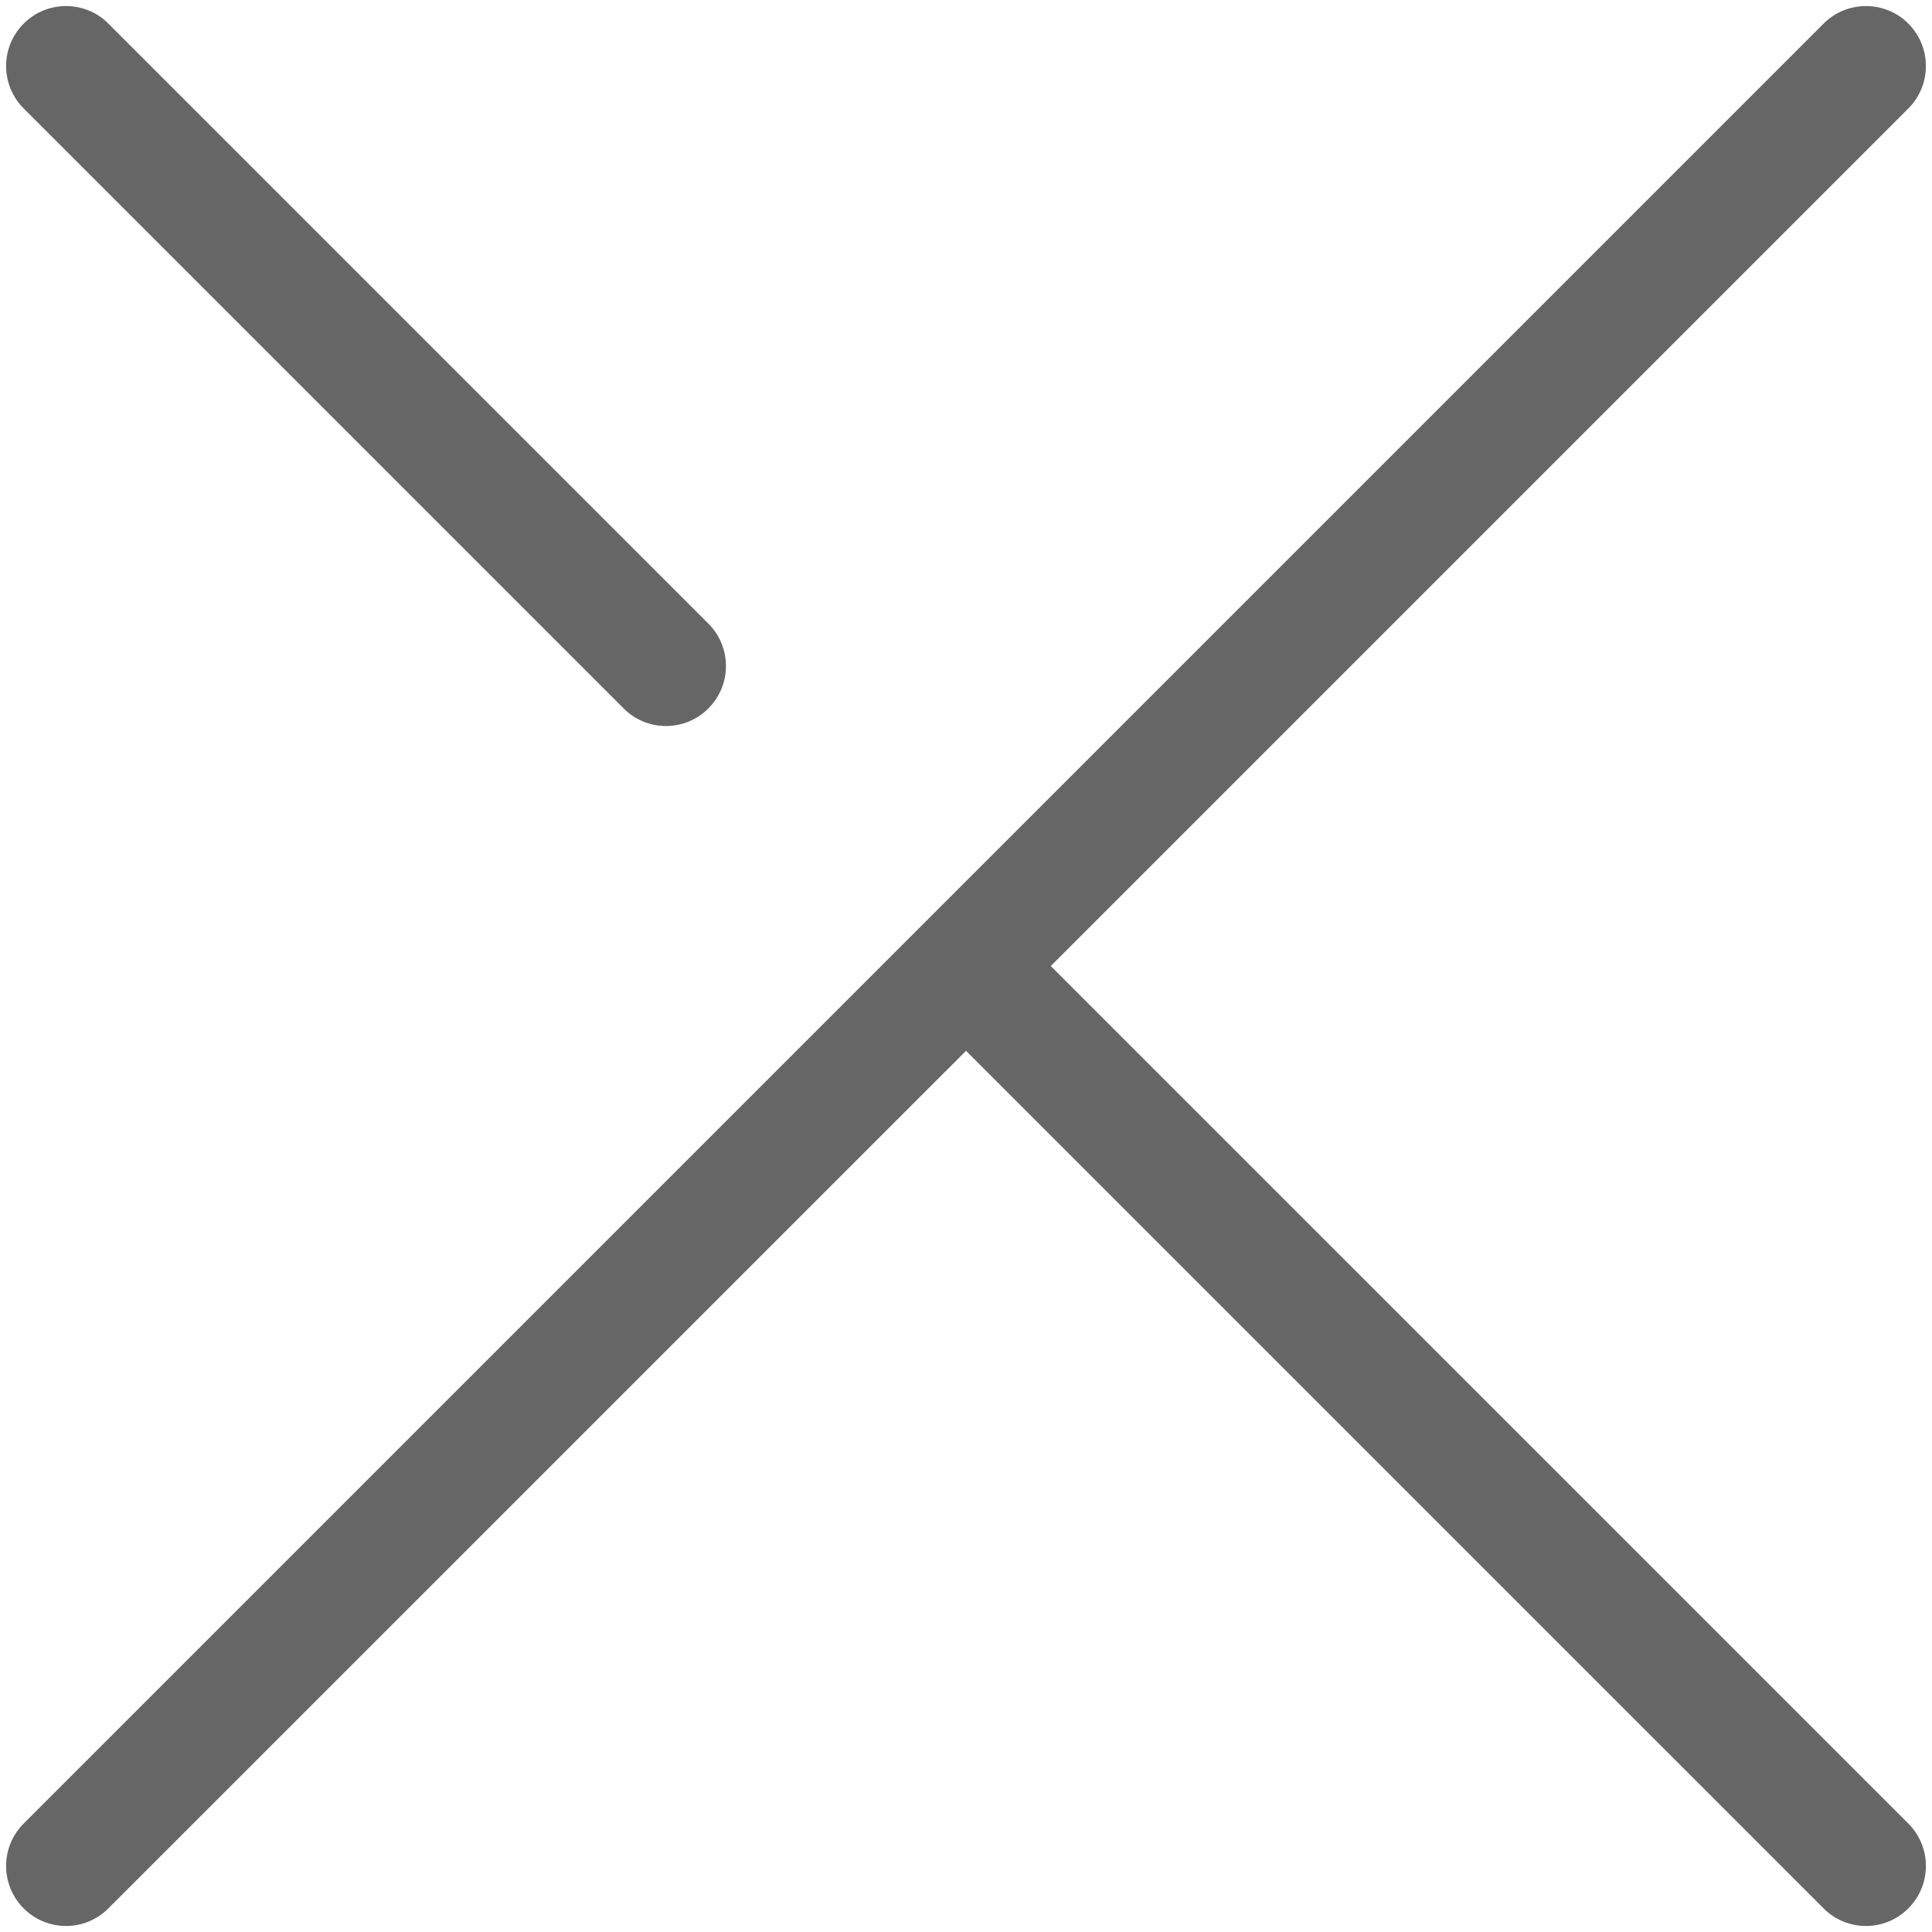
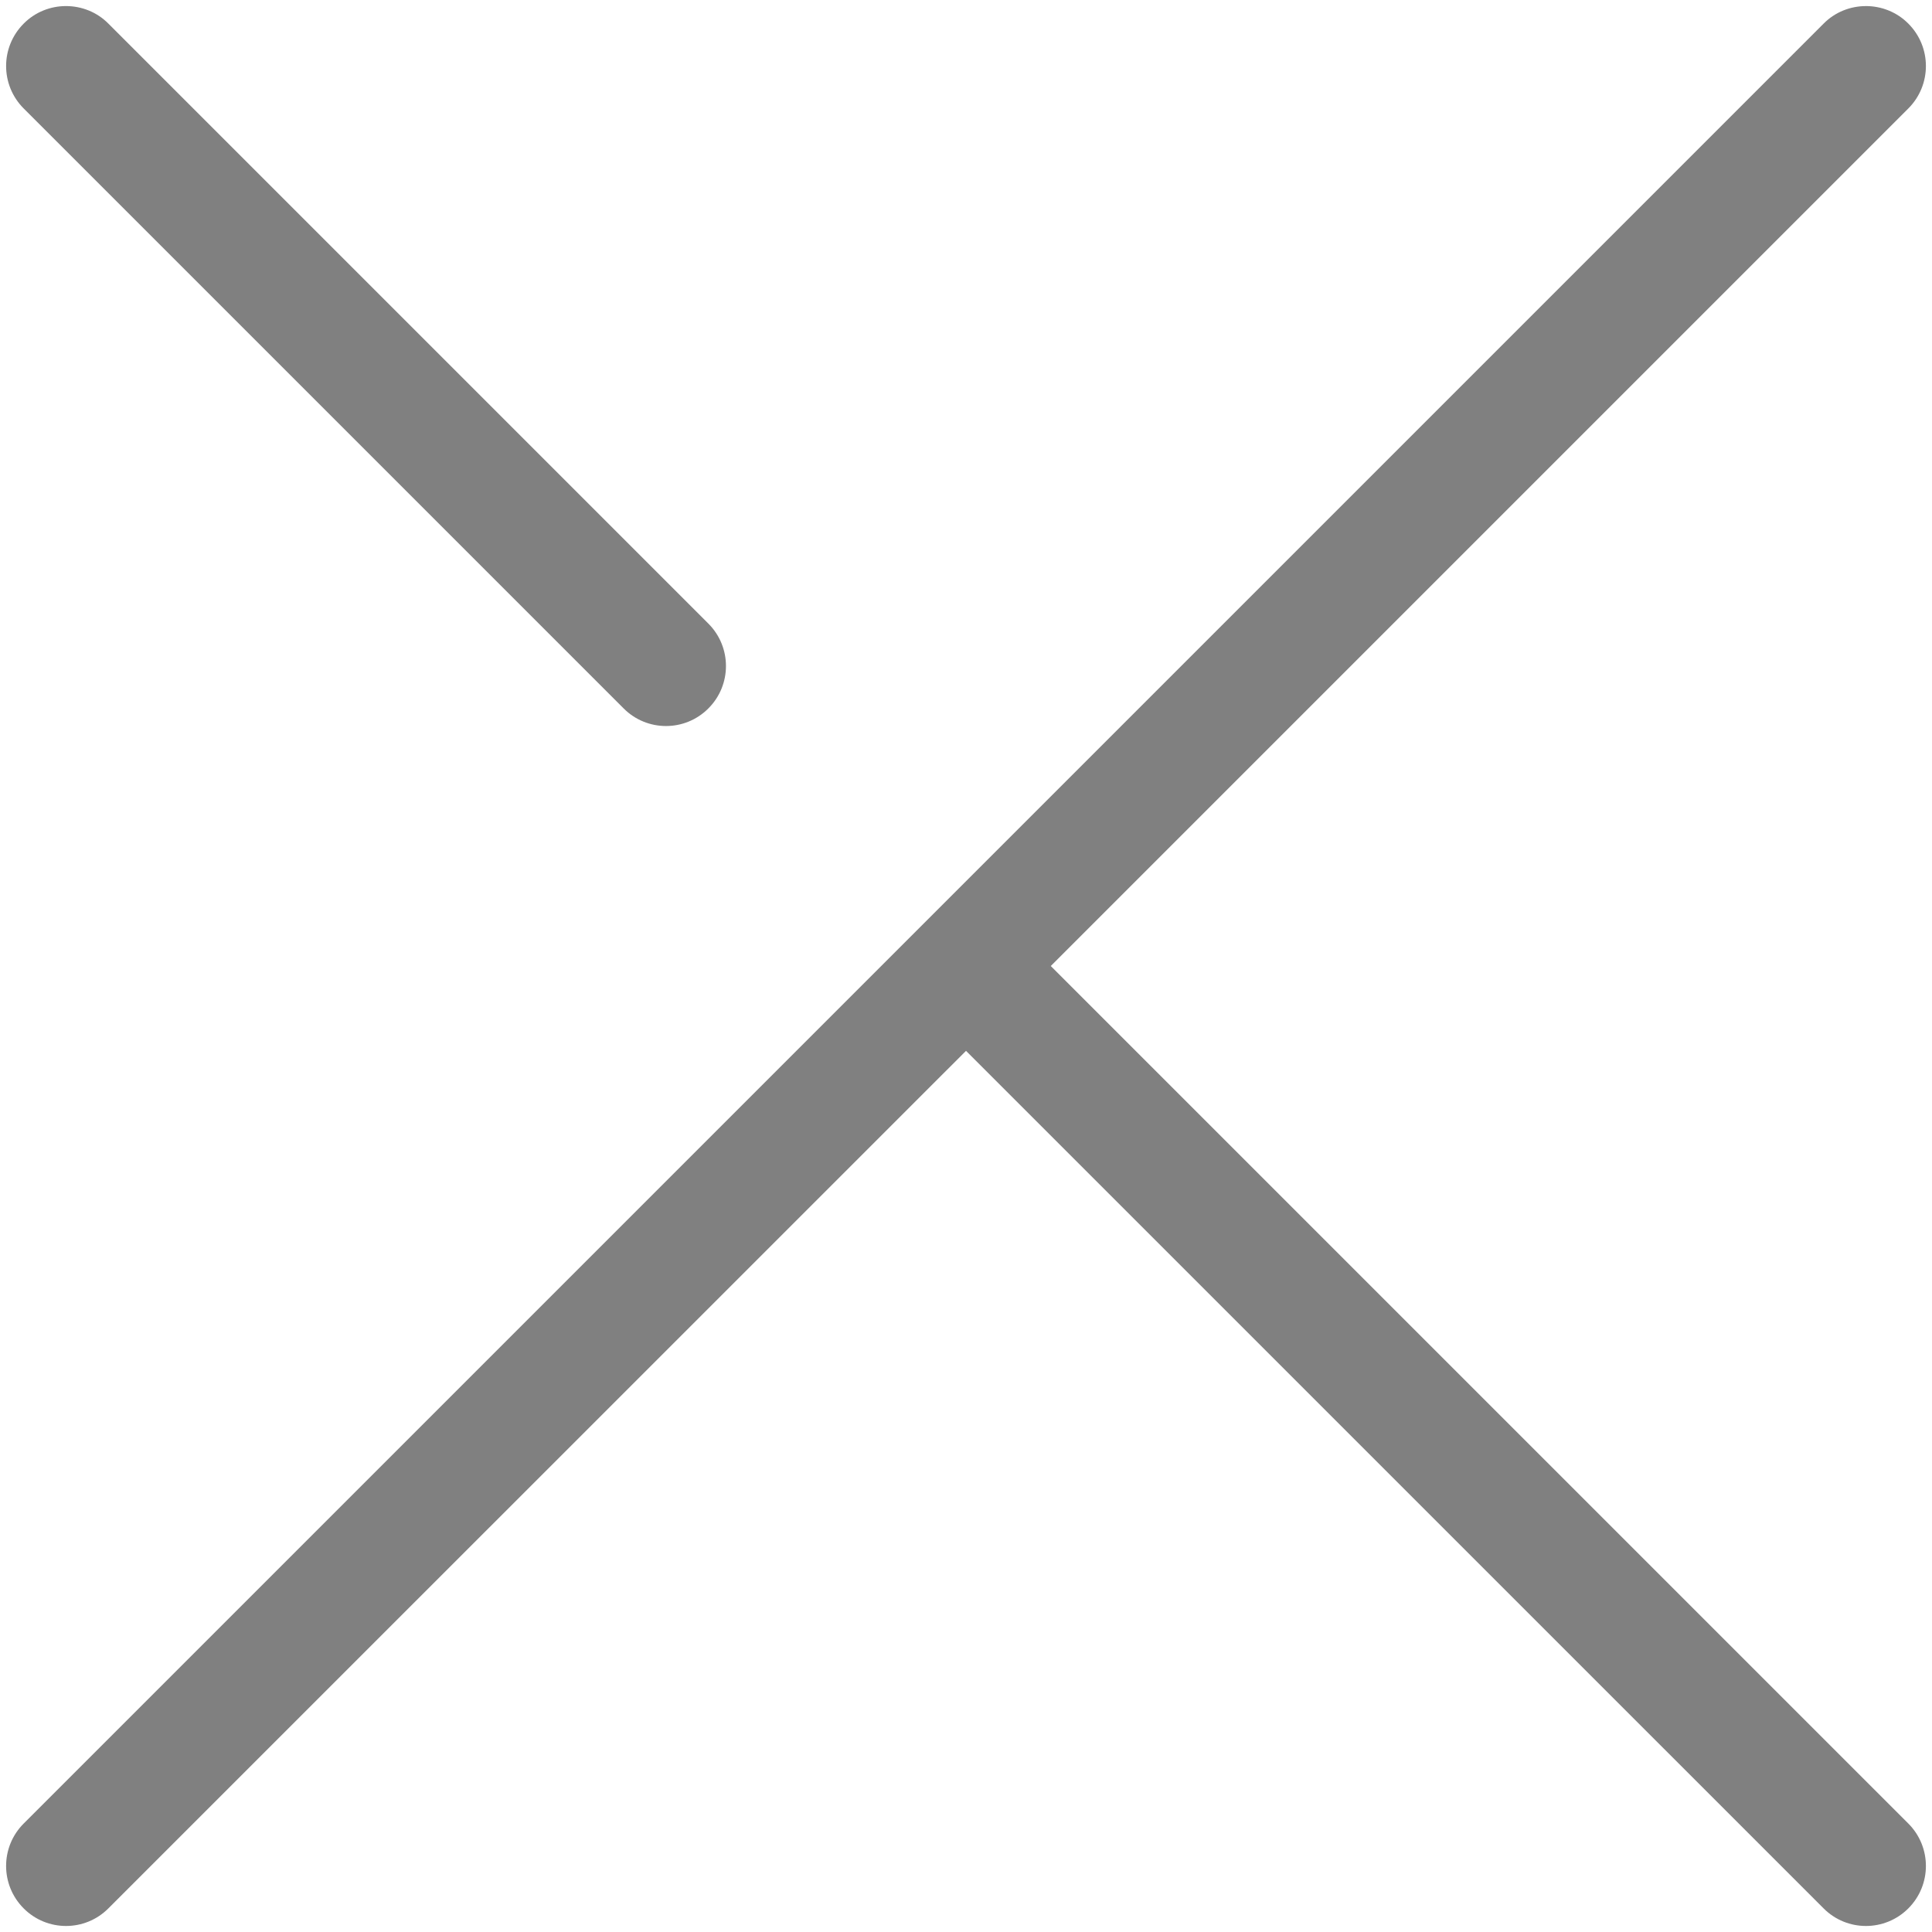
- <svg xmlns="http://www.w3.org/2000/svg" width="512" height="512" p-id="10811" t="1720181311045" version="1.1" viewBox="0 0 1024 1024">
-   <path d="m34.962 3.213c8.164 0 16.35 3.1 22.478 9.299l318 318c12.446 12.422 12.446 32.557 0 44.979-12.375 12.422-32.51 12.422-44.885 0l-318-318c-12.422-12.422-12.422-32.557 0-44.979 6.128-6.199 14.314-9.299 22.407-9.299zm953.99 0c8.164 0 16.35 3.1 22.501 9.299 12.422 12.422 12.422 32.557 0 44.979l-454.52 454.52 454.52 454.5c12.422 12.422 12.422 32.557 0 44.979-12.399 12.422-32.533 12.422-44.907 0l-454.54-454.52-454.57 454.52c-12.375 12.422-32.51 12.422-44.885 0-12.422-12.422-12.422-32.557 0-44.979l953.99-953.99c6.13-6.199 14.316-9.299 22.408-9.299z" fill="#666" stroke-width="1.48" p-id="10812" />
+ <svg xmlns="http://www.w3.org/2000/svg" width="512" height="512" p-id="10811" t="1720181311045" version="1.1" viewBox="0 0 1024 1024" id="svg1">
+   <defs id="defs1" />
+   <path d="m34.962 3.213c8.164 0 16.35 3.1 22.478 9.299l318 318c12.446 12.422 12.446 32.557 0 44.979-12.375 12.422-32.51 12.422-44.885 0l-318-318c-12.422-12.422-12.422-32.557 0-44.979 6.128-6.199 14.314-9.299 22.407-9.299zm953.99 0c8.164 0 16.35 3.1 22.501 9.299 12.422 12.422 12.422 32.557 0 44.979l-454.52 454.52 454.52 454.5c12.422 12.422 12.422 32.557 0 44.979-12.399 12.422-32.533 12.422-44.907 0l-454.54-454.52-454.57 454.52c-12.375 12.422-32.51 12.422-44.885 0-12.422-12.422-12.422-32.557 0-44.979l953.99-953.99c6.13-6.199 14.316-9.299 22.408-9.299z" fill="#666" stroke-width="1.48" p-id="10812" id="path1" style="fill:#808080" />
</svg>
